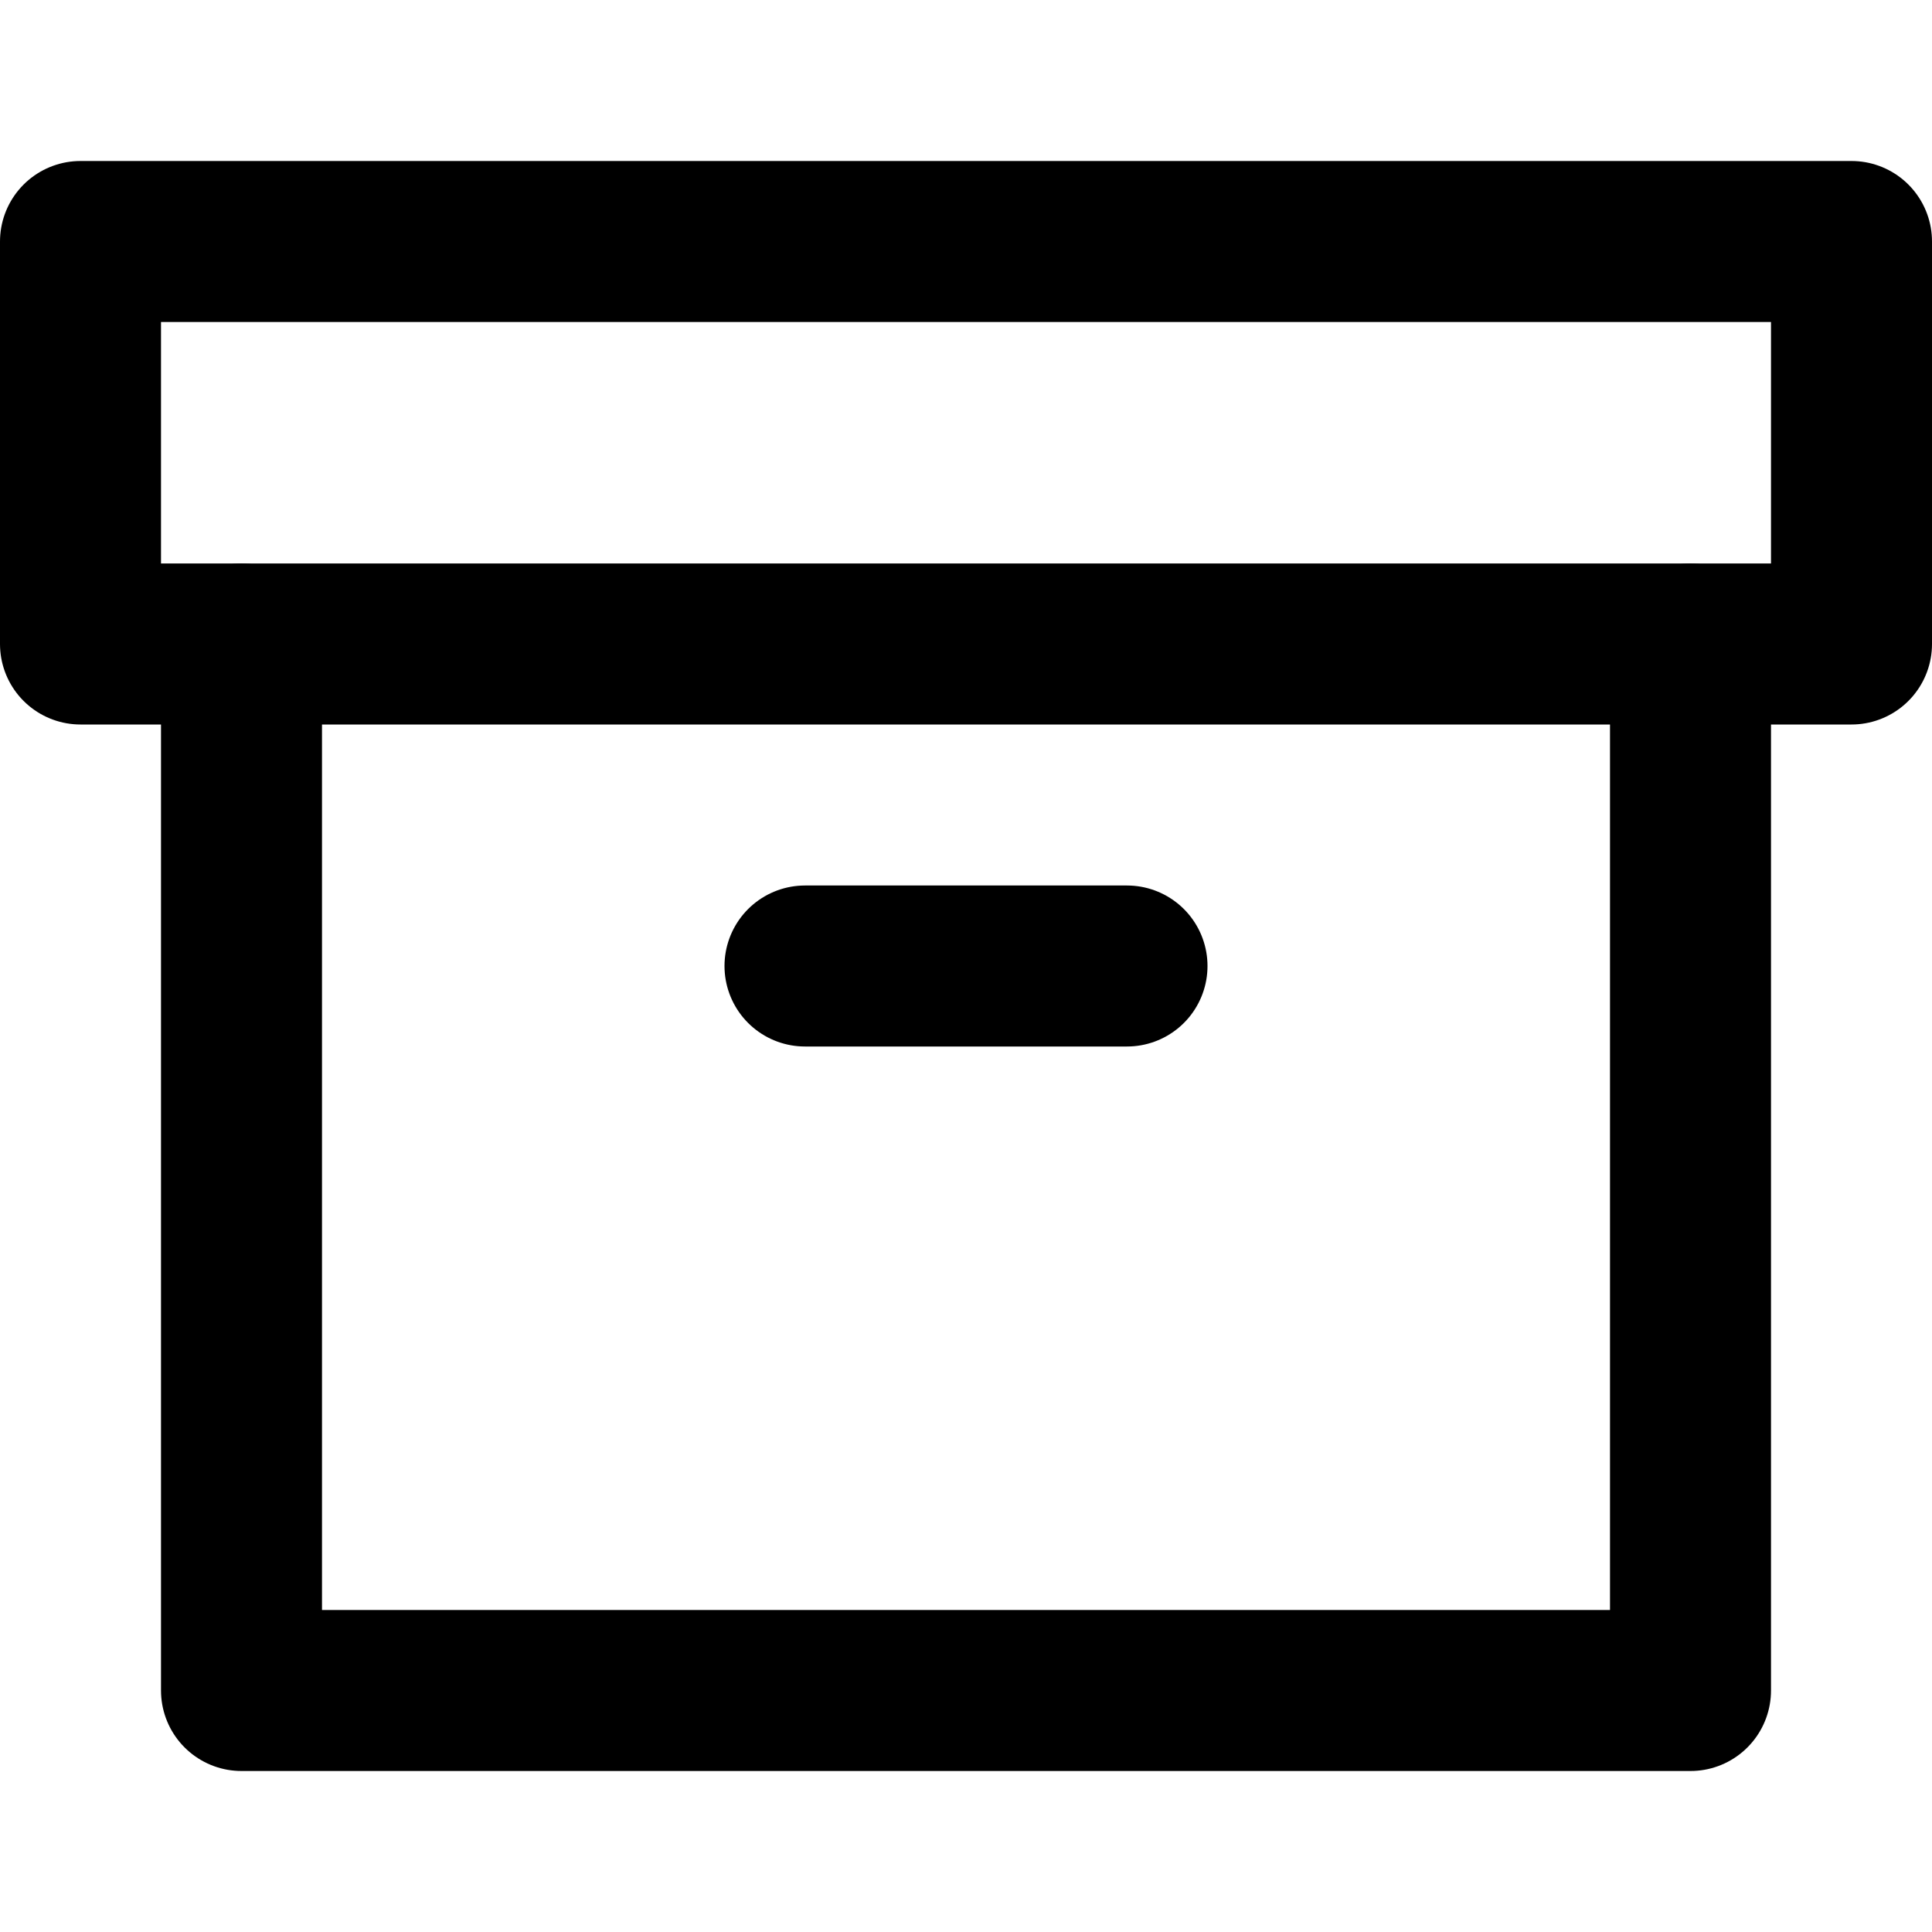
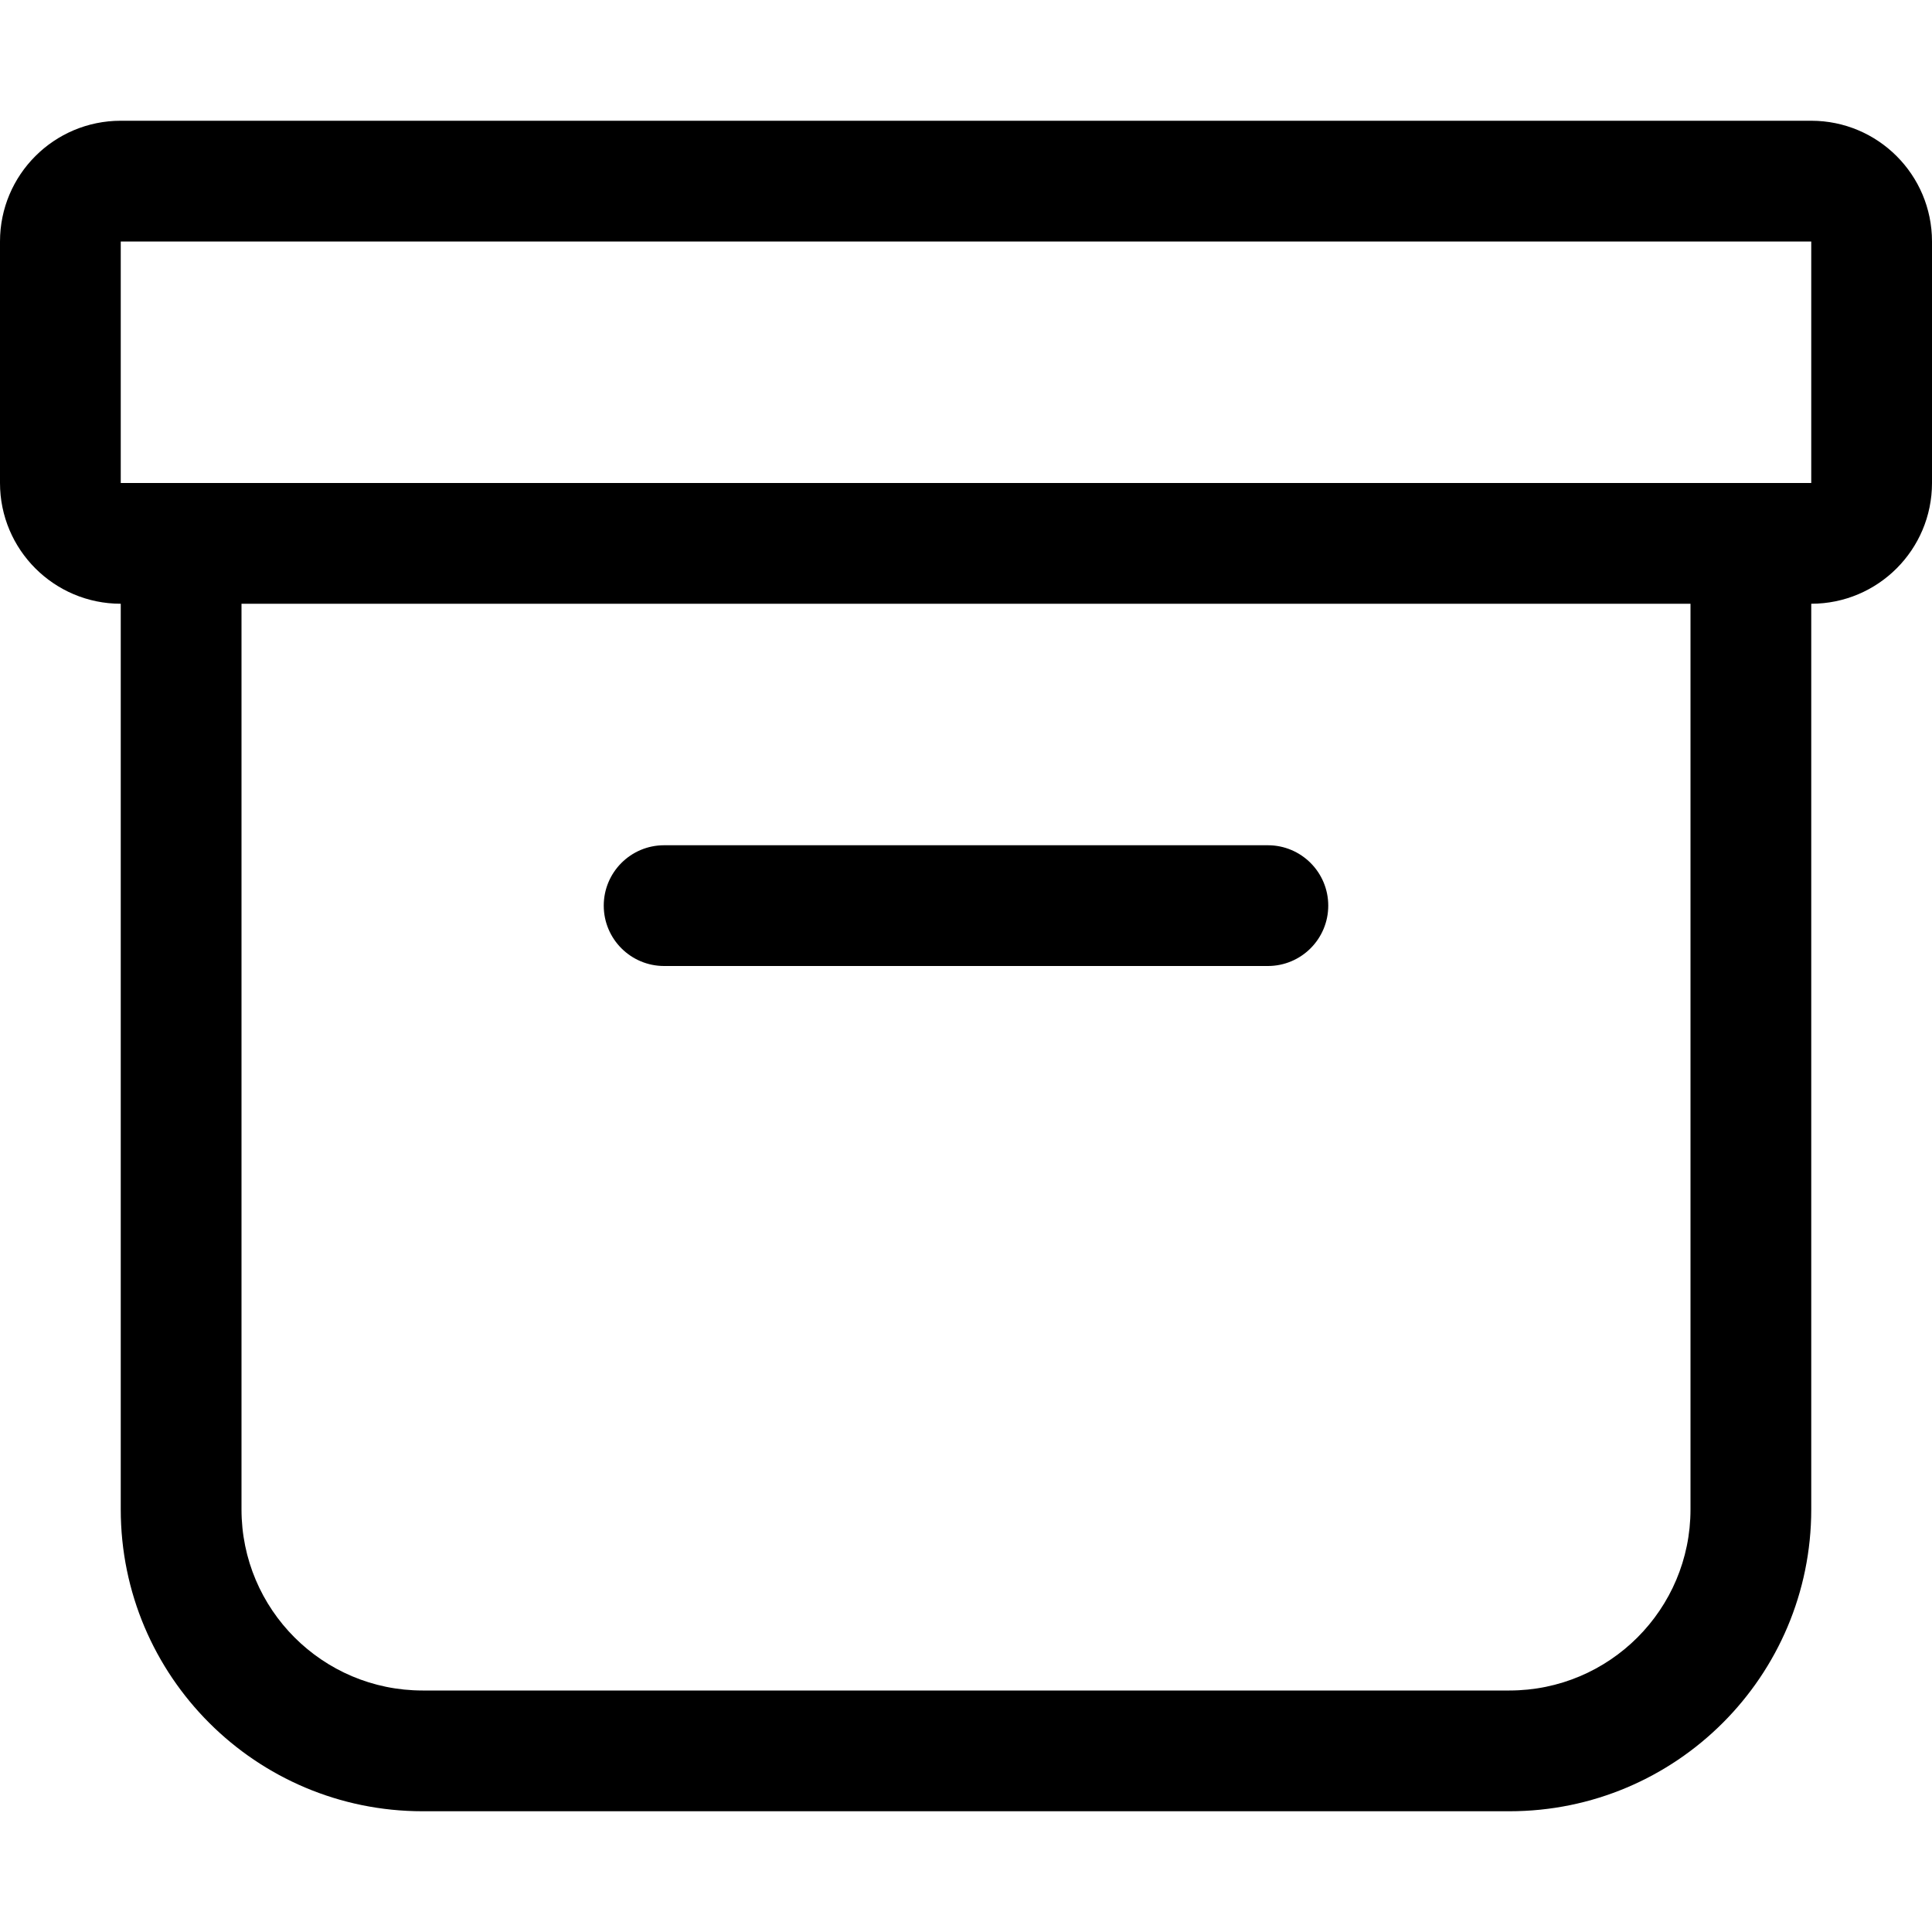
- <svg xmlns="http://www.w3.org/2000/svg" width="100" height="100" viewBox="0 0 24 24" fill="none" stroke="currentColor" stroke-width="2" stroke-linecap="round" stroke-linejoin="round" class="feather feather-archive">
-   <polyline points="21 8 21 21 3 21 3 8" />
-   <rect x="1" y="3" width="22" height="5" />
-   <line x1="10" y1="12" x2="14" y2="12" />
+ <svg xmlns="http://www.w3.org/2000/svg" width="16" height="16" fill="currentColor" class="bi bi-archive" viewBox="0 0 16 16">
+   <path d="M0 2a1 1 0 0 1 1-1h14a1 1 0 0 1 1 1v2a1 1 0 0 1-1 1v7.5a2.5 2.5 0 0 1-2.5 2.5h-9A2.5 2.5 0 0 1 1 12.5V5a1 1 0 0 1-1-1V2zm2 3v7.5A1.5 1.5 0 0 0 3.5 14h9a1.5 1.5 0 0 0 1.5-1.5V5H2zm13-3H1v2h14V2zM5 7.5a.5.5 0 0 1 .5-.5h5a.5.5 0 0 1 0 1h-5a.5.5 0 0 1-.5-.5z" />
</svg>
